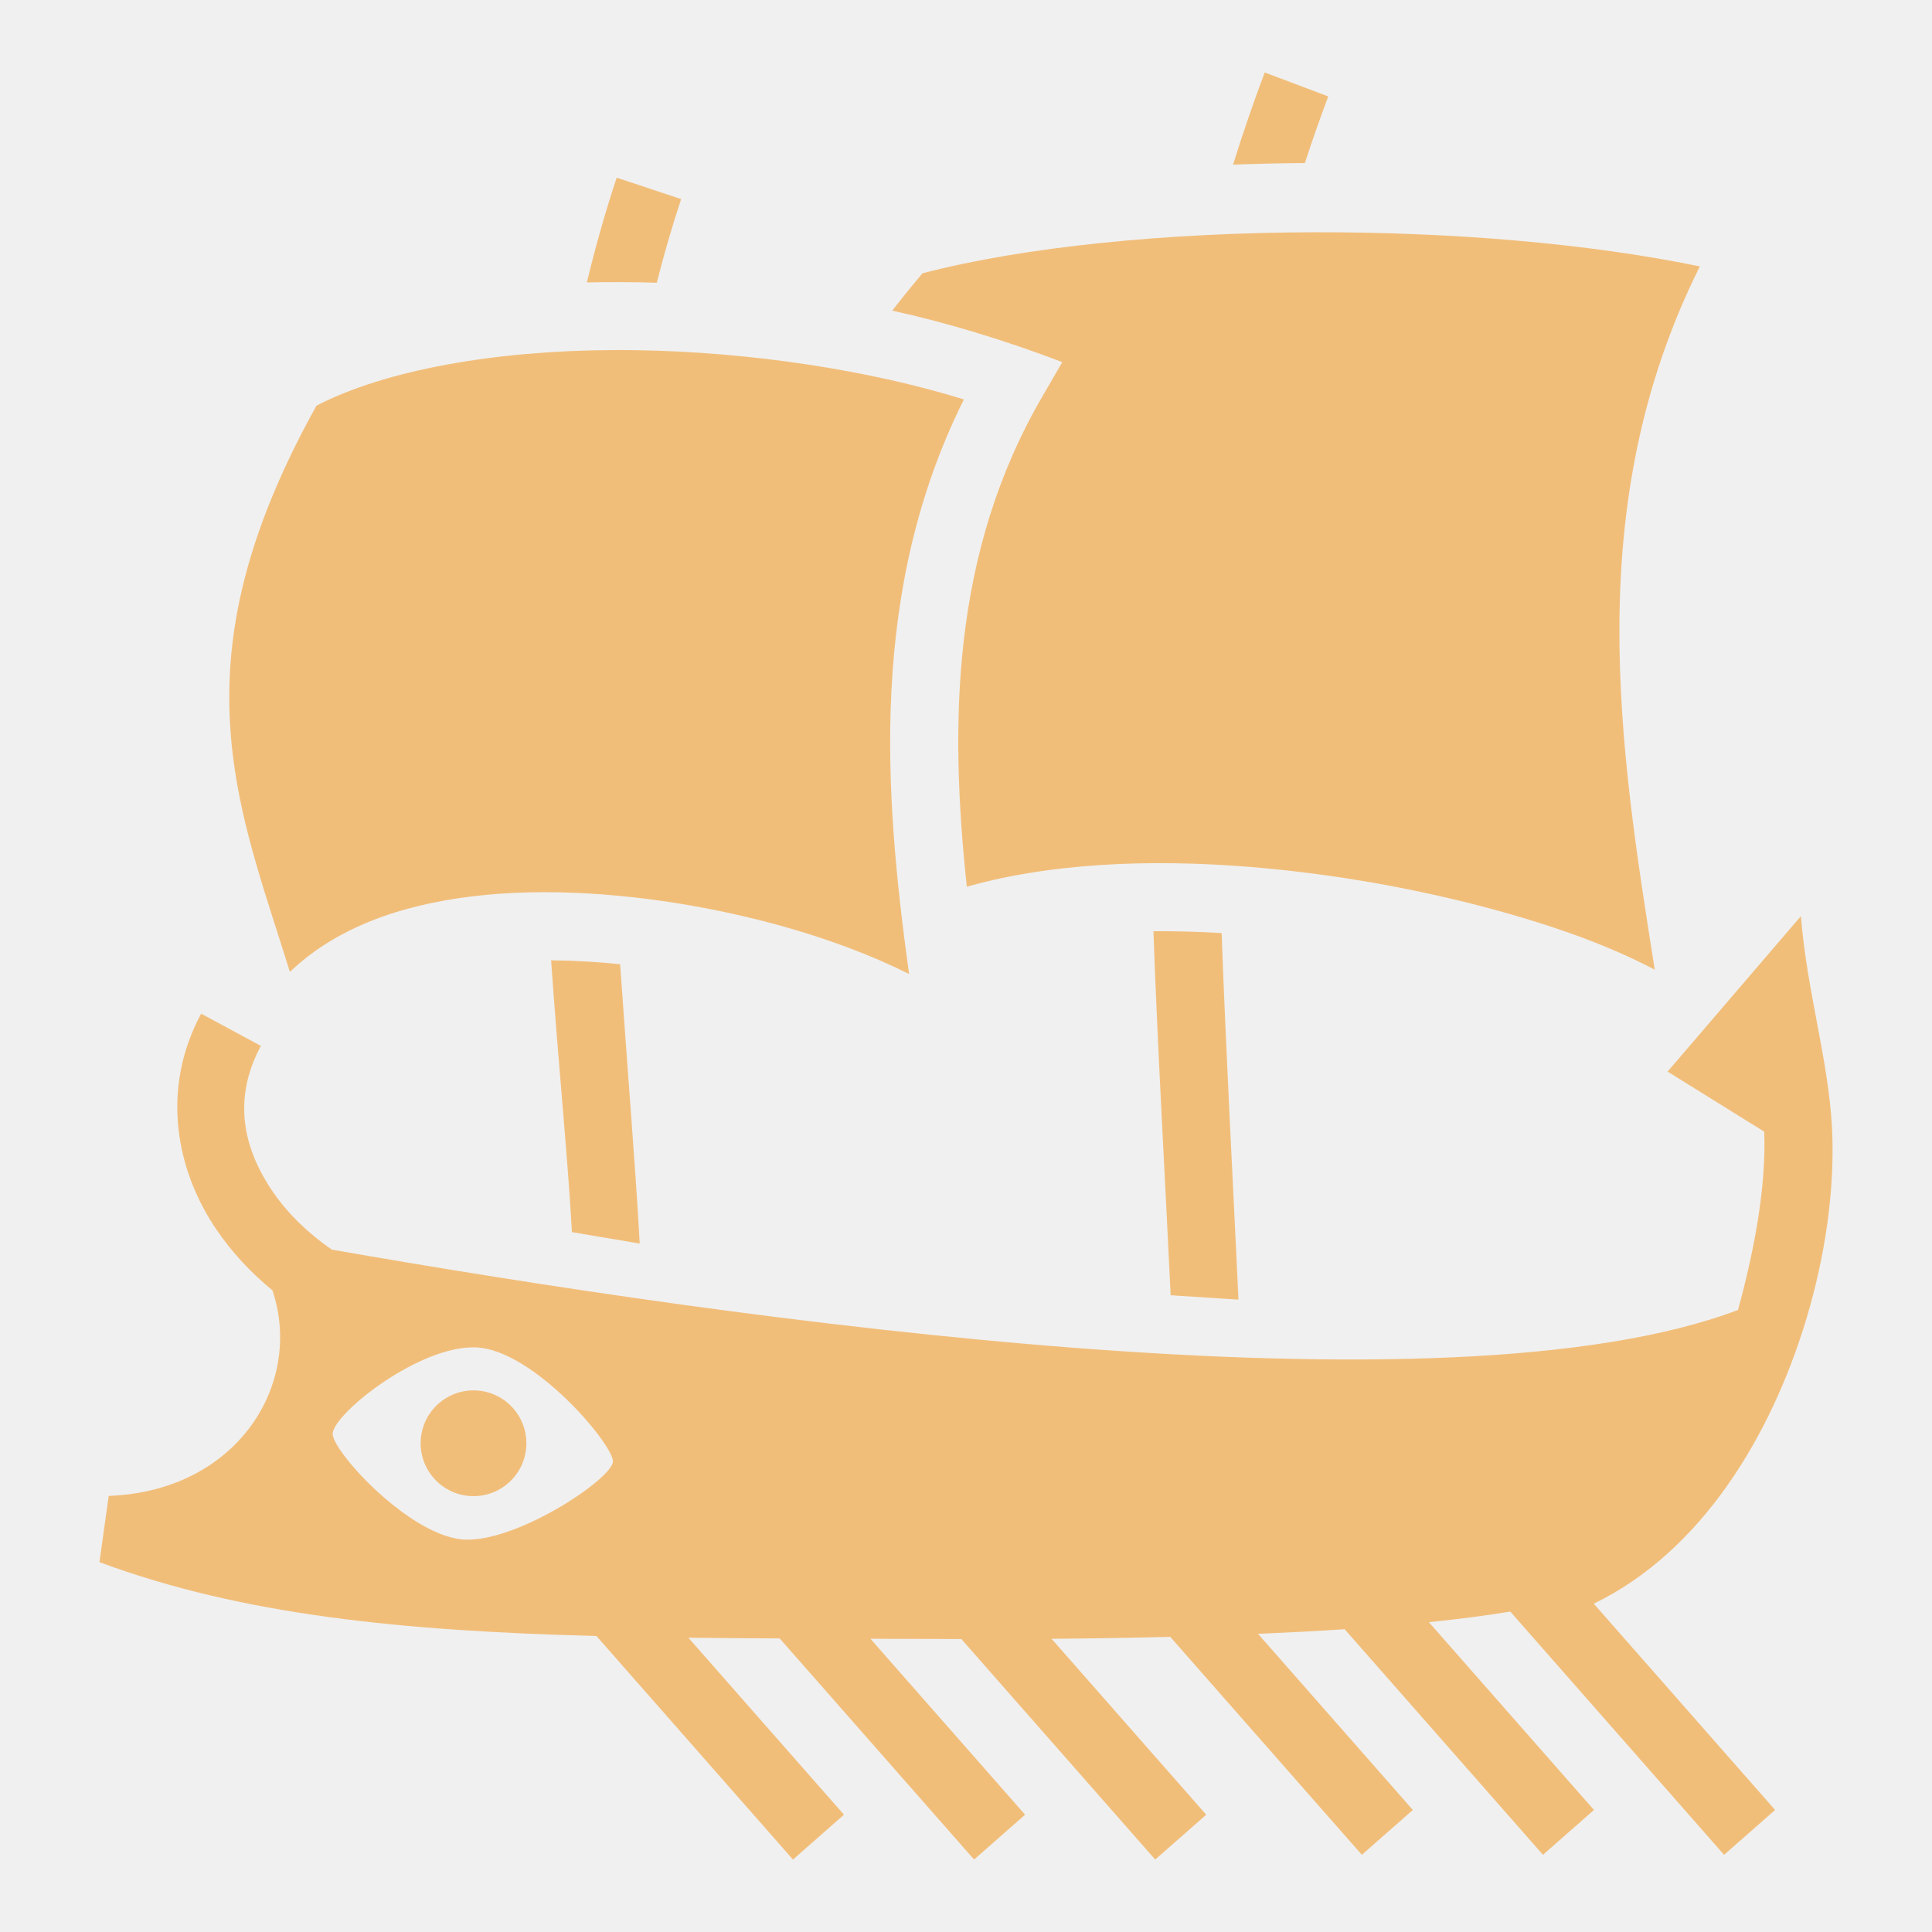
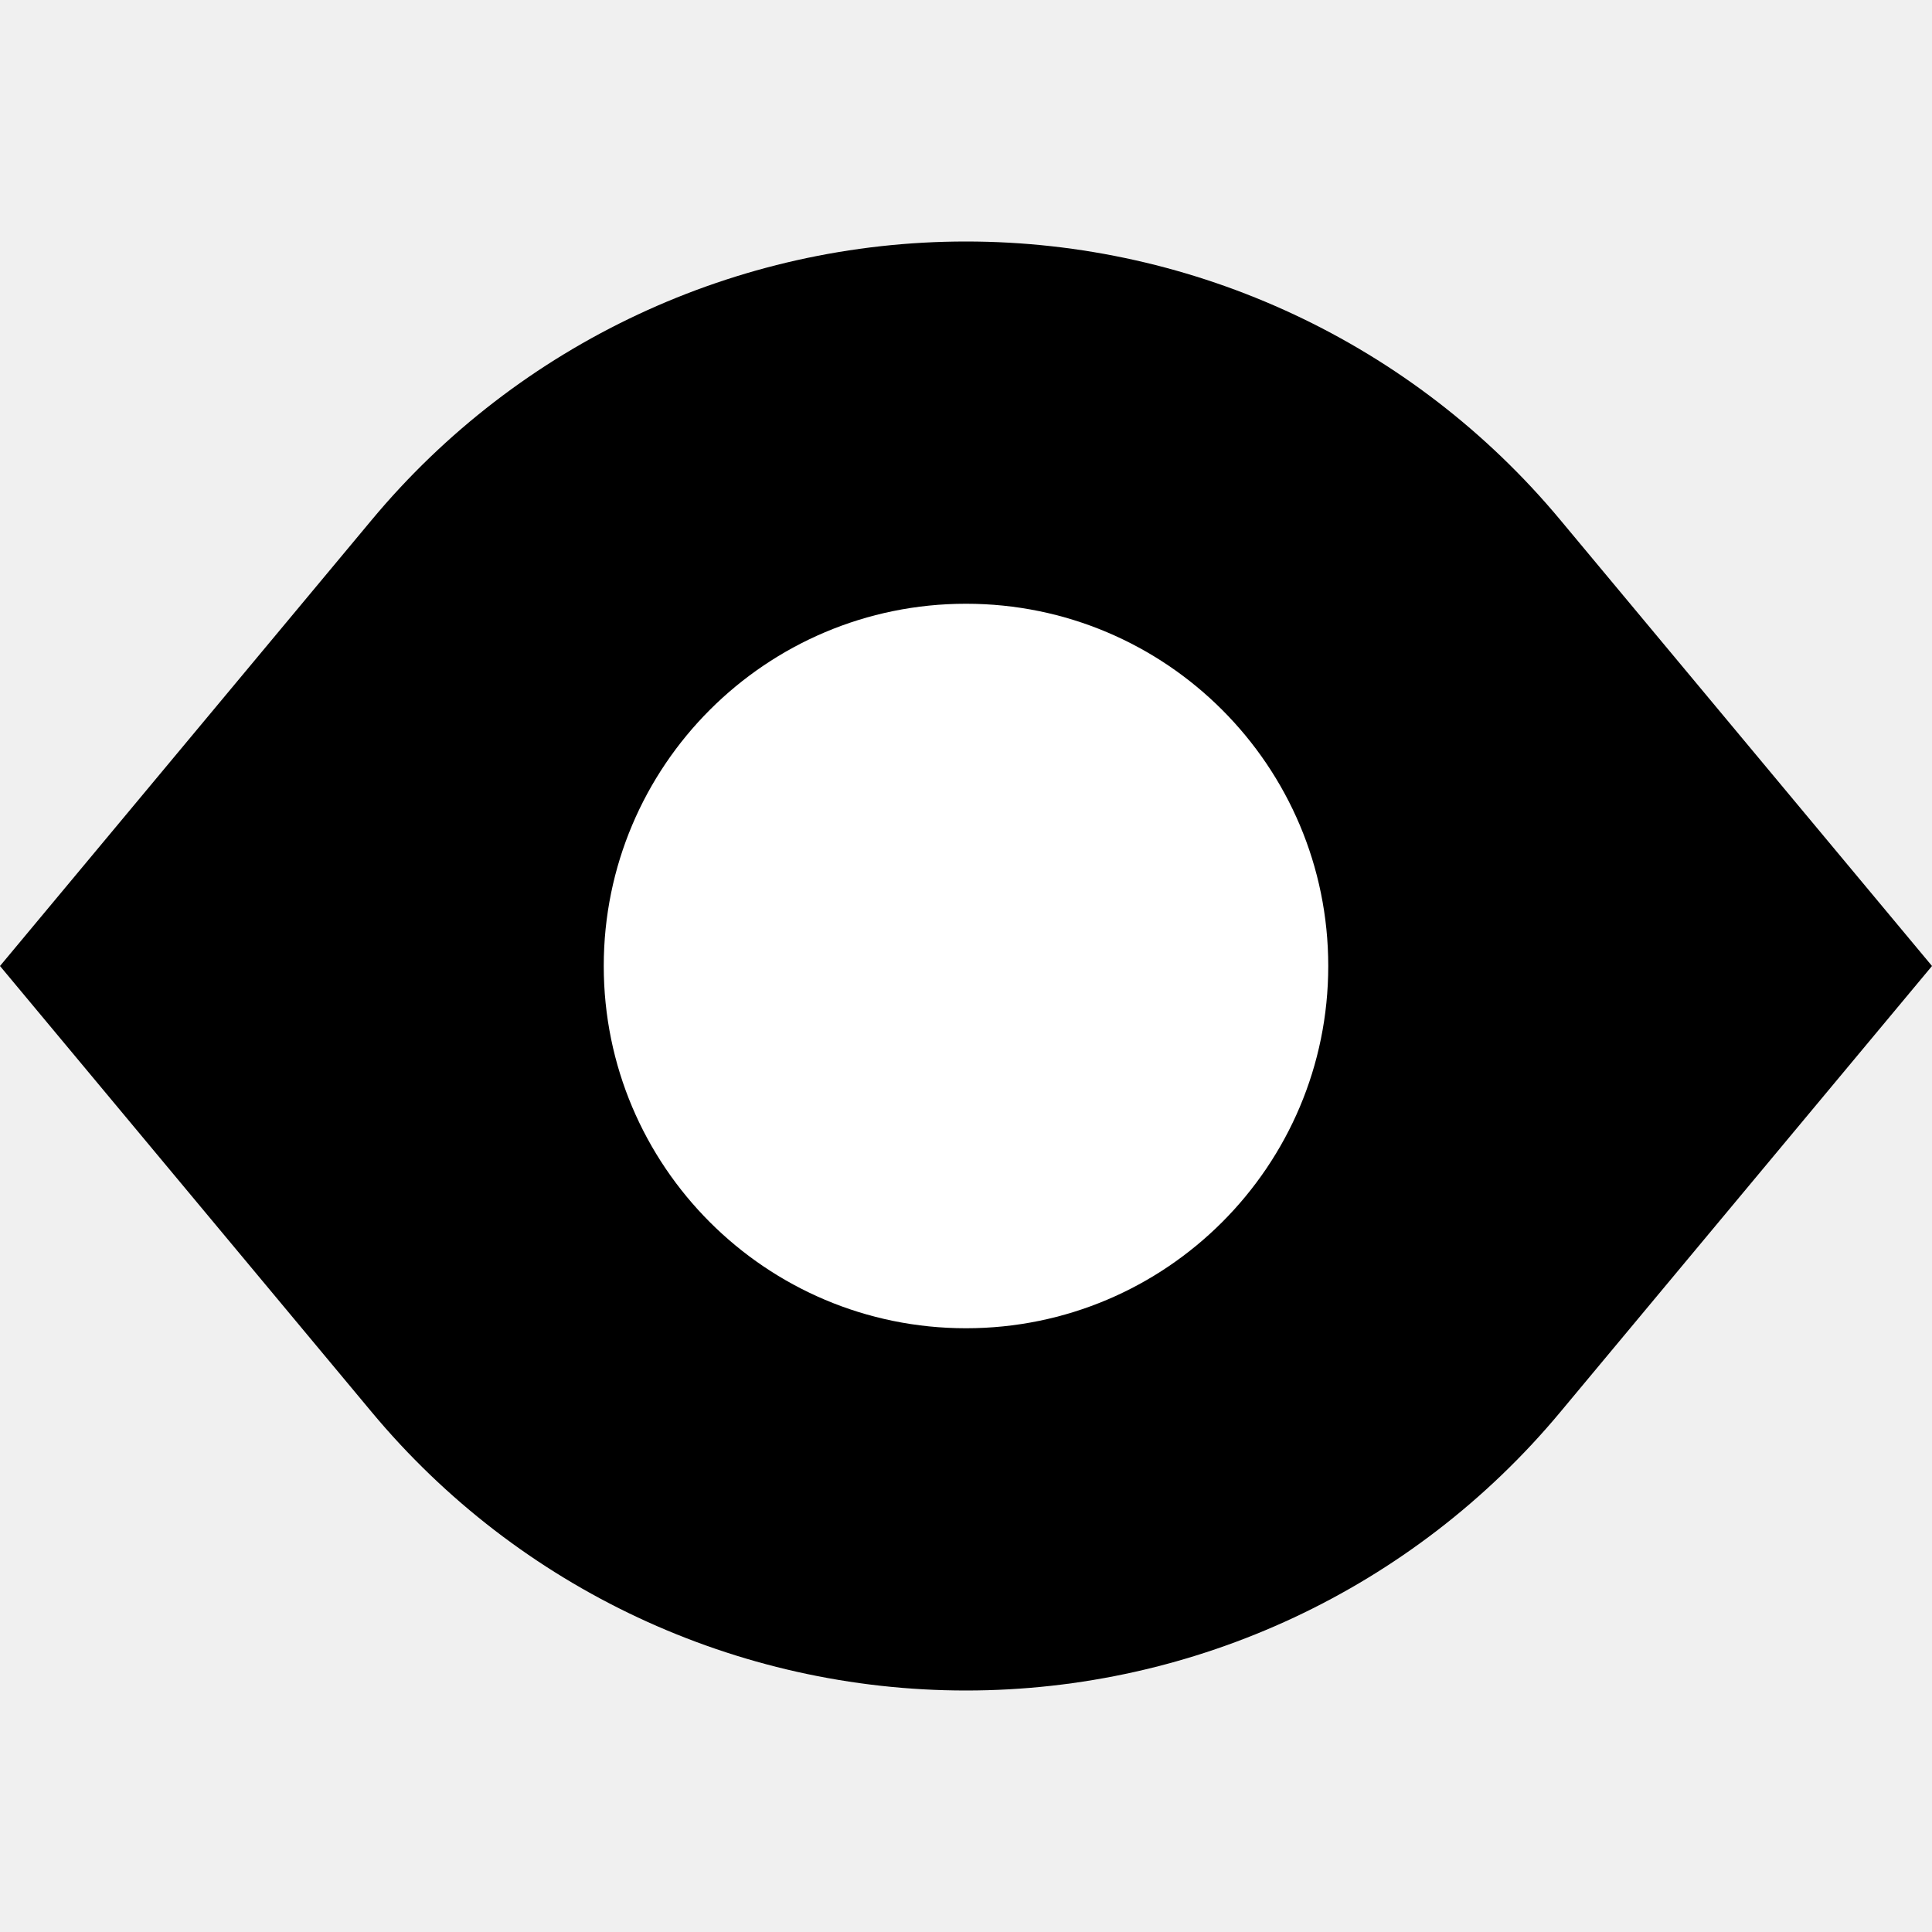
- <svg xmlns="http://www.w3.org/2000/svg" width="800px" height="800px" viewBox="0 0 512 512">
-   <g transform="scale(-1, 1) translate(-512, 0)">
-     <path fill="#F1BE7A" d="M176.837 19.198l-16.84 6.358a409.33 409.33 0 0 1 6.2 17.662 604 604 0 0 1 19.026.412 430.187 430.187 0 0 0-8.386-24.432zm171.73 27.88l-17.076 5.689a308.315 308.315 0 0 1 6.451 22.168c6.2-.201 12.885-.21 18.531-.084-2.243-9.35-4.858-18.625-7.906-27.774zM163.608 61.553c-35.687-.08-72.224 2.875-102.092 9.047 31.502 63.023 21.36 127.176 11.951 186.377 6.66-3.484 14.299-6.825 23.17-9.924 20.7-7.23 46.702-13.283 73.541-16.29 26.84-3.006 54.461-3.007 78.53 2.42 2.393.54 4.752 1.147 7.078 1.807 4.659-43.672 3.944-88.62-19.928-129.758l-5.37-9.254c14.989-5.784 31.568-10.739 45.061-13.65a278.187 278.187 0 0 0-8.035-9.91c-26.997-7.045-64.873-10.778-103.906-10.865zm186.03 31.215c-2.063-.011-4.133-.001-6.21.03-30.306.47-61.853 5.293-86.87 13.055 25.163 50.463 21.18 104.252 14.523 152.272 4.878-2.44 10.147-4.748 16.12-6.99 16.449-6.173 36.648-11.122 57.325-13.38 20.677-2.257 41.797-1.88 60.207 3.286 11.532 3.236 22.213 8.601 30.441 16.525 6.069-19.54 12.783-37.8 15.141-57.576 3.016-25.295-.556-53.611-22.184-92.482-18.522-9.572-47.56-14.576-78.494-14.74zM34.74 242.779c-1.579 20.015-7.296 37.936-8.25 56.257-.764 15.604 1.607 33.312 6.898 50.799 9.265 30.615 27.63 61.29 56.248 75.158L41.58 479.661l13.52 11.885 56.663-64.46c6.464 1.064 13.686 1.997 21.569 2.808L89.579 479.66l13.52 11.885 52.556-59.785c7.252.486 14.971.884 22.953 1.228l-41.03 46.672 13.52 11.885 50.778-57.762c10.092.258 20.587.43 31.443.518l-40.98 46.615 13.519 11.885 51.373-58.438c8.072-.004 16.766-.047 24.094-.07l-40.987 46.623 13.52 11.885 51.518-58.602c8.254-.038 16.347-.09 24.191-.181l-41.229 46.898 13.52 11.885 52.078-59.24c51.293-1.339 93.833-5.506 131.713-19.575l-2.457-17.558c-34.2-1.249-51.658-29.807-43.396-54.461 5.637-4.618 10.617-9.951 14.673-15.858 11.127-16.2 14.881-37.733 4.229-57.478l-15.842 8.547c7.38 13.678 5.014 26.75-3.223 38.742-3.941 5.738-9.35 10.968-15.57 15.242-108.045 18.877-295.175 45.39-372.65 15.988-4.219-15.394-7.539-32.63-6.944-47.236l.002-.018 25.604-15.914zm170.699 4a272.962 272.962 0 0 0-17.19.5c-1.076 30.34-3.038 66.685-4.462 97.138l17.98-1.158c1.43-30.563 3.467-65.377 4.565-96.469-.299-.002-.594-.01-.893-.012zm160.512 7.712c-6.009.048-12.151.404-18.295 1.04-1.834 26.561-4.137 54.553-5.192 74.027l17.973-3.028c1.053-19.438 3.573-44.157 5.514-72.039zm21.32 102.58c15.183.519 36.84 18.13 36.559 23.008-.291 5.035-21.101 27.619-35.309 27.943-14.207.325-38.825-16.226-38.951-20.71-.126-4.485 21.04-29.602 36.252-30.237.475-.02.96-.02 1.45-.004zm-.758 11.395c-7.739 0-14.012 6.275-14.011 14.013 0 7.74 6.272 14.013 14.011 14.014 7.74 0 14.014-6.274 14.014-14.014 0-7.74-6.274-14.013-14.014-14.013z" />
-   </g>
+ <svg xmlns="http://www.w3.org/2000/svg" width="800px" height="800px" viewBox="0 0 16 16" fill="none">
+   <path fill-rule="evenodd" clip-rule="evenodd" d="M0 8L3.079 4.305C4.296 2.844 6.099 2 8 2C9.901 2 11.704 2.844 12.921 4.305L16 8L12.921 11.695C11.704 13.156 9.901 14 8 14C6.099 14 4.296 13.156 3.079 11.695L0 8Z" fill="#000000" />
+   <circle cx="8" cy="8" r="3" fill="#ffffff" />
</svg>
